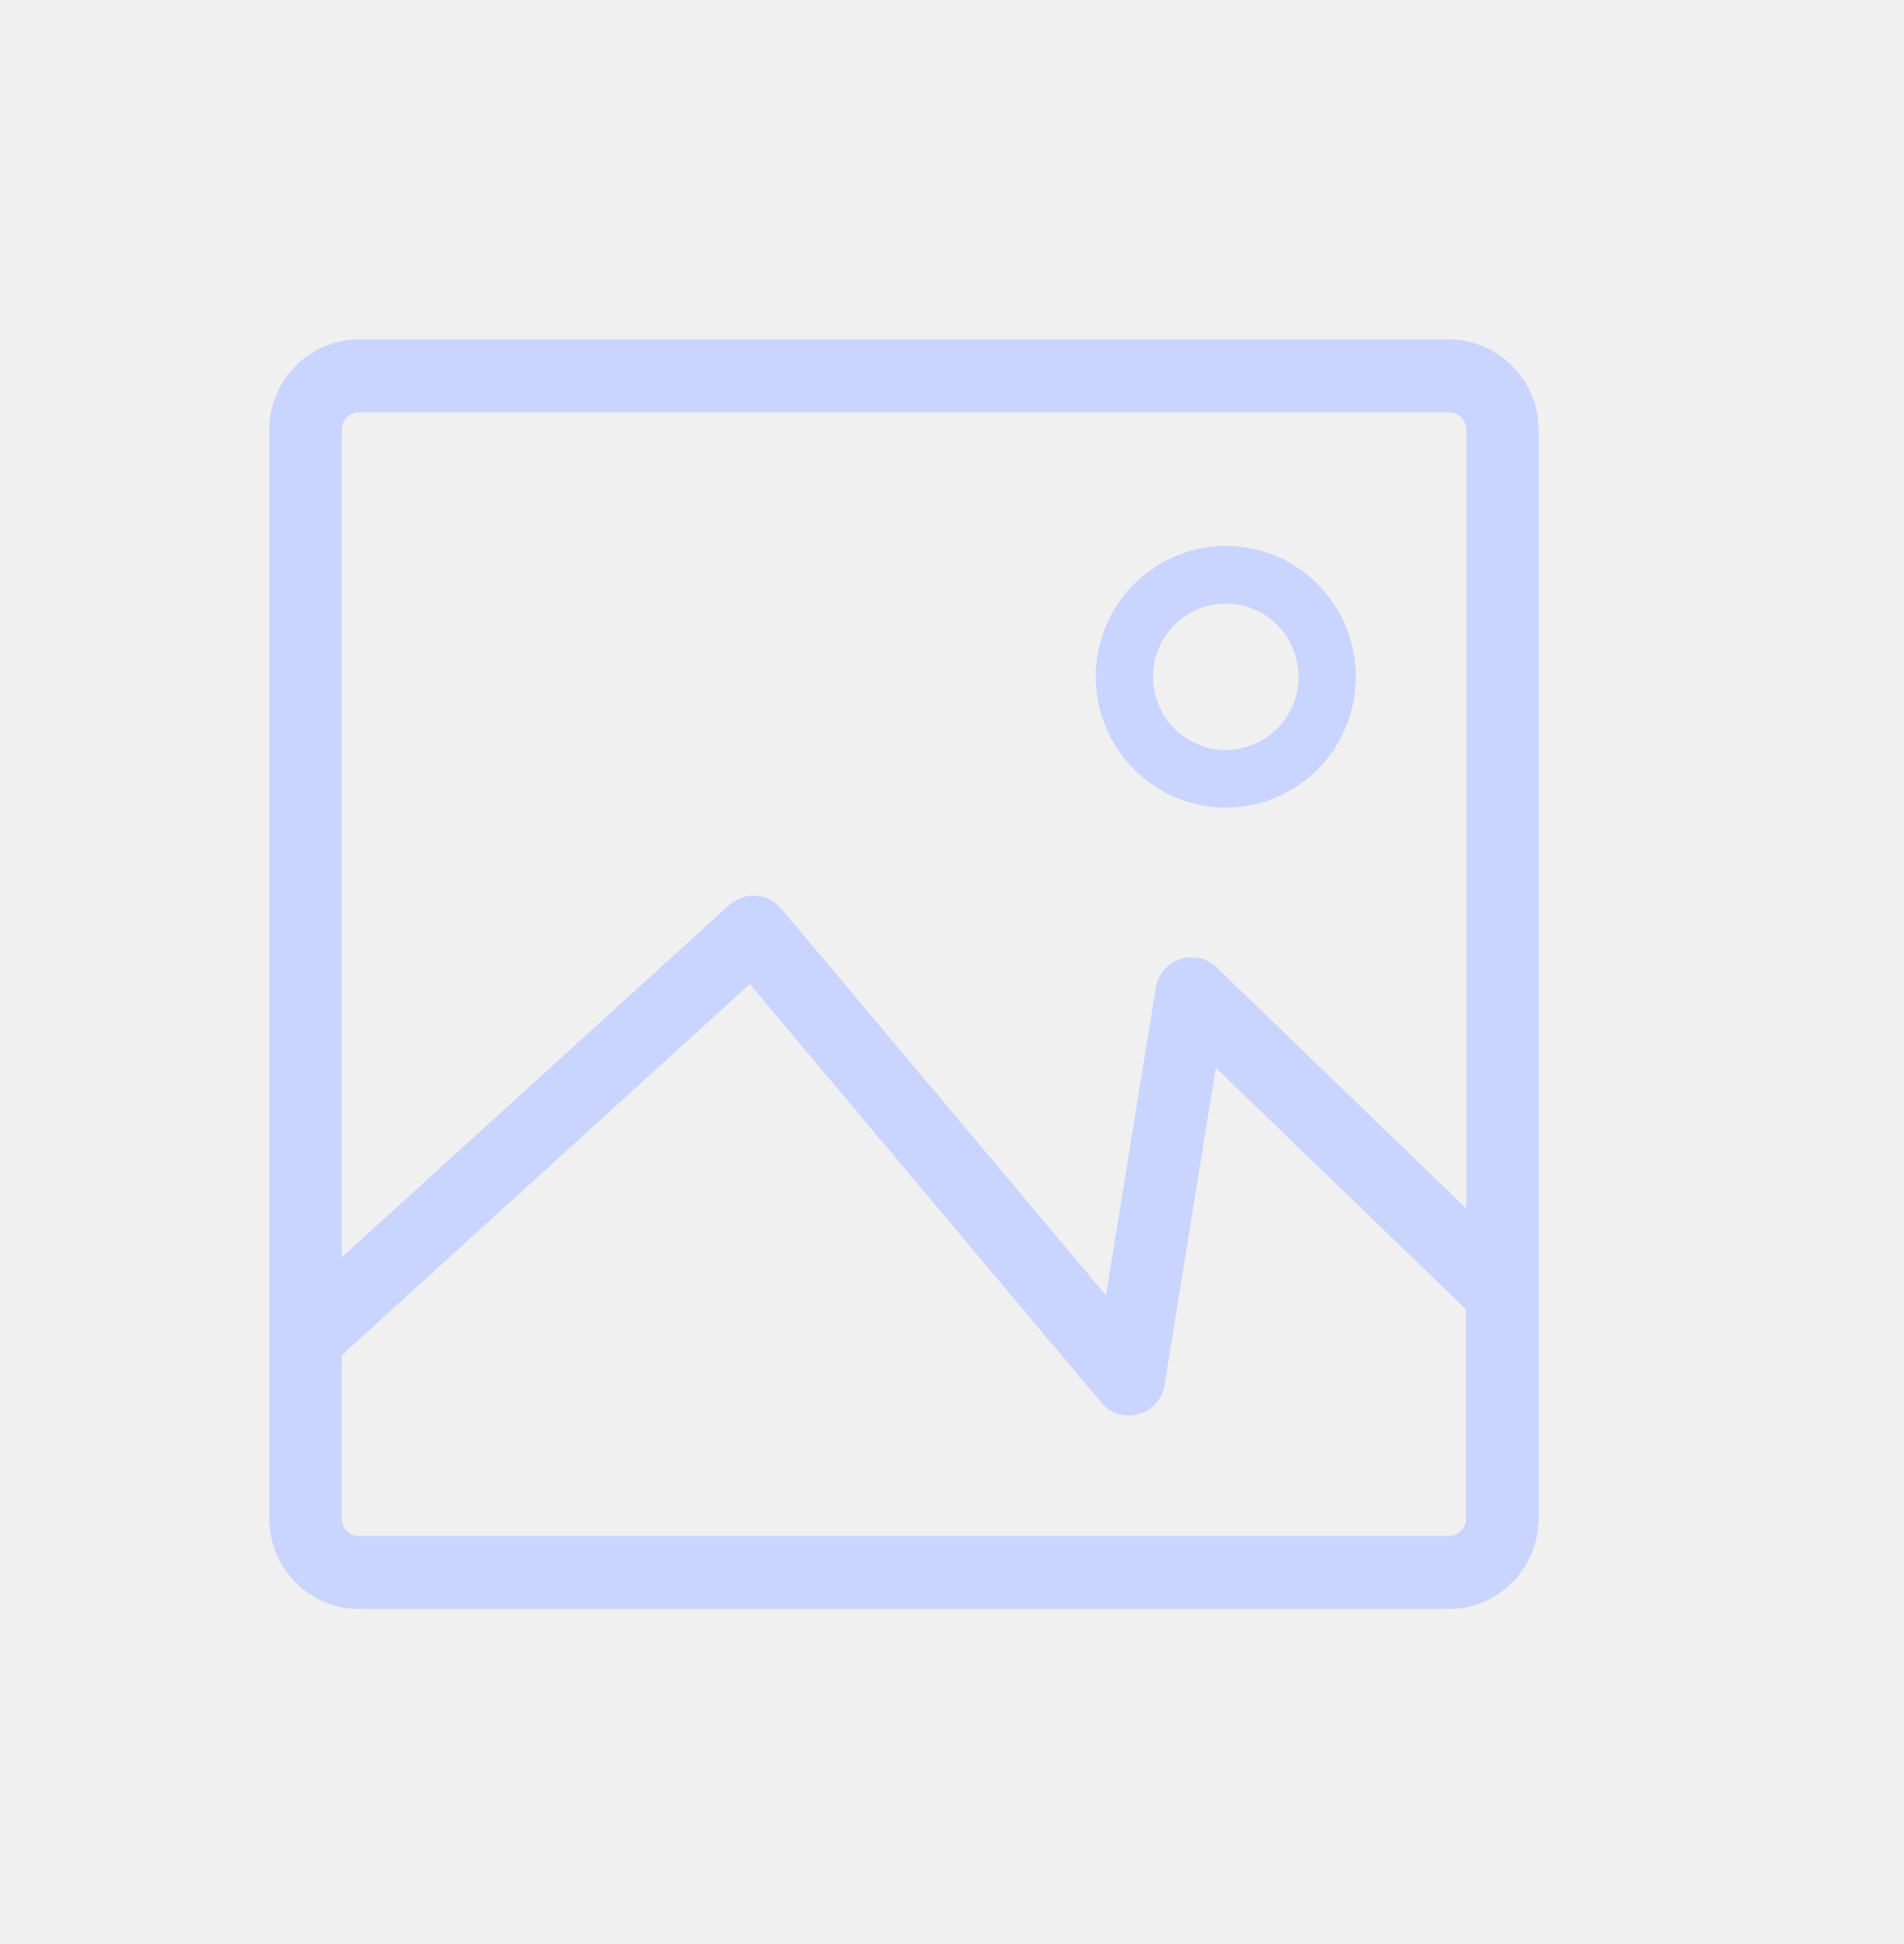
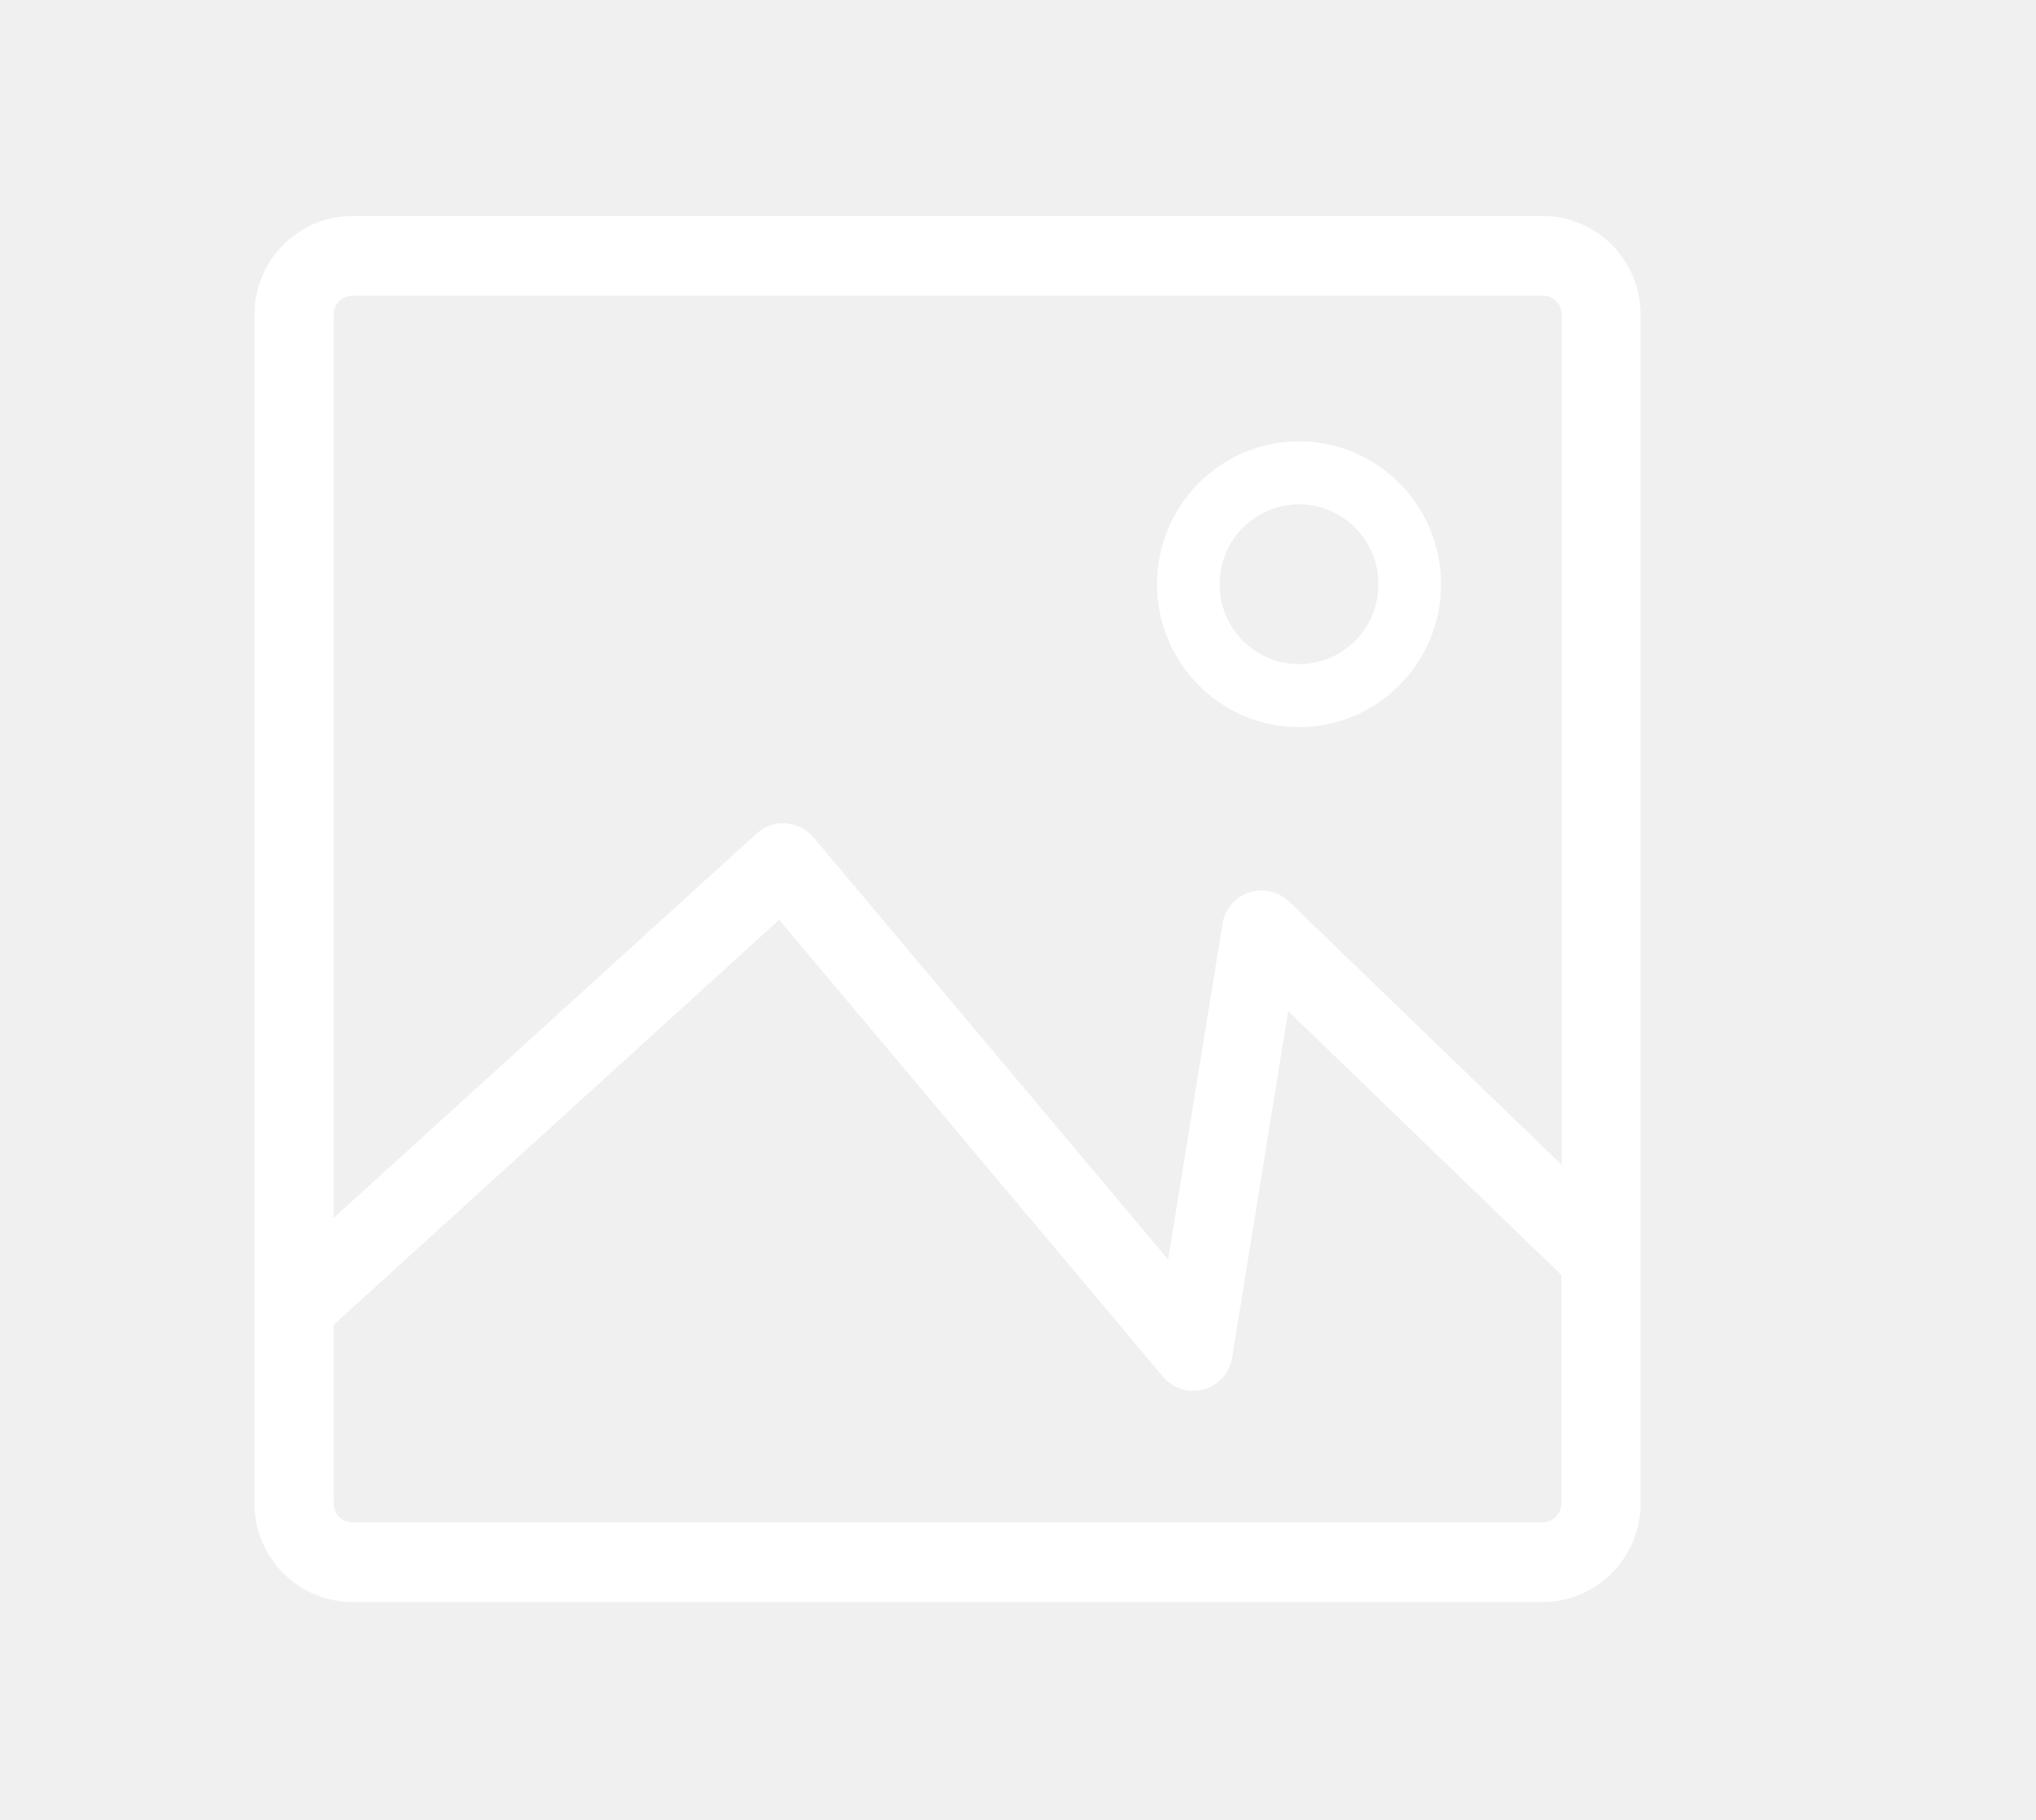
- <svg xmlns="http://www.w3.org/2000/svg" width="48" height="49" viewBox="0 0 48 49" fill="none">
-   <path d="M9.051 8.556H36.525C37.147 8.556 37.715 8.813 38.124 9.224C38.533 9.636 38.788 10.207 38.788 10.833V38.279C38.788 38.906 38.533 39.477 38.124 39.888C37.715 40.3 37.147 40.556 36.525 40.556H9.051C8.429 40.556 7.861 40.3 7.452 39.888C7.043 39.477 6.788 38.906 6.788 38.279V10.833C6.788 10.207 7.043 9.636 7.452 9.224C7.861 8.813 8.429 8.556 9.051 8.556ZM8.616 31.69L18.384 22.811C18.757 22.473 19.332 22.502 19.668 22.877C19.676 22.885 19.681 22.893 19.689 22.901L19.692 22.898L27.882 32.649L29.137 24.897C29.218 24.396 29.686 24.058 30.184 24.14C30.379 24.171 30.548 24.263 30.679 24.391L36.968 30.464V10.833C36.968 10.713 36.918 10.605 36.84 10.524C36.762 10.445 36.653 10.396 36.533 10.396H9.051C8.931 10.396 8.824 10.445 8.744 10.524C8.666 10.602 8.616 10.713 8.616 10.833V31.69ZM36.96 33.006L30.652 26.914L29.363 34.882C29.335 35.099 29.228 35.309 29.048 35.463C28.663 35.791 28.09 35.741 27.765 35.356L18.902 24.805L8.616 34.158V38.279C8.616 38.4 8.666 38.508 8.744 38.589C8.824 38.67 8.931 38.717 9.051 38.717H36.525C36.645 38.717 36.752 38.667 36.832 38.589C36.91 38.51 36.96 38.4 36.96 38.279V33.006ZM30.902 13.759C31.809 13.759 32.627 14.129 33.22 14.726C33.814 15.324 34.181 16.149 34.181 17.058C34.181 17.967 33.814 18.792 33.22 19.39C32.627 19.987 31.806 20.357 30.902 20.357C29.996 20.357 29.179 19.987 28.585 19.39C27.991 18.792 27.624 17.967 27.624 17.058C27.624 16.149 27.991 15.324 28.585 14.726C29.179 14.129 29.996 13.759 30.902 13.759ZM32.199 15.753C31.869 15.421 31.41 15.214 30.902 15.214C30.397 15.214 29.939 15.421 29.606 15.753C29.275 16.086 29.069 16.547 29.069 17.058C29.069 17.566 29.275 18.027 29.606 18.363C29.936 18.695 30.395 18.902 30.902 18.902C31.408 18.902 31.866 18.695 32.199 18.363C32.53 18.03 32.736 17.569 32.736 17.058C32.736 16.55 32.53 16.089 32.199 15.753Z" fill="#C9D5FF" />
+ <svg xmlns="http://www.w3.org/2000/svg" width="47" height="42" viewBox="0 0 47 42" fill="none">
+   <path d="M8.136 4.986H35.609C36.232 4.986 36.8 5.243 37.209 5.654C37.617 6.065 37.873 6.637 37.873 7.263V34.709C37.873 35.335 37.617 35.907 37.209 36.318C36.8 36.729 36.232 36.986 35.609 36.986H8.136C7.513 36.986 6.945 36.729 6.537 36.318C6.128 35.907 5.873 35.335 5.873 34.709V7.263C5.873 6.637 6.128 6.065 6.537 5.654C6.945 5.243 7.513 4.986 8.136 4.986ZM7.701 28.12L17.469 19.241C17.841 18.903 18.417 18.932 18.753 19.307C18.761 19.314 18.766 19.322 18.774 19.33L18.776 19.328L26.966 29.079L28.221 21.327C28.302 20.826 28.771 20.488 29.268 20.569C29.464 20.601 29.633 20.692 29.763 20.821L36.052 26.894V7.263C36.052 7.142 36.003 7.035 35.925 6.954C35.846 6.875 35.737 6.825 35.617 6.825H8.136C8.016 6.825 7.909 6.875 7.828 6.954C7.75 7.032 7.701 7.142 7.701 7.263V28.12ZM36.044 29.435L29.737 23.344L28.448 31.311C28.419 31.529 28.313 31.738 28.133 31.893C27.748 32.22 27.175 32.17 26.849 31.785L17.987 21.235L7.701 30.588V34.709C7.701 34.83 7.75 34.937 7.828 35.018C7.909 35.1 8.016 35.147 8.136 35.147H35.609C35.729 35.147 35.836 35.097 35.917 35.018C35.995 34.94 36.044 34.83 36.044 34.709V29.435ZM29.987 10.189C30.893 10.189 31.711 10.559 32.305 11.156C32.899 11.753 33.266 12.579 33.266 13.488C33.266 14.397 32.899 15.222 32.305 15.819C31.711 16.417 30.891 16.786 29.987 16.786C29.081 16.786 28.263 16.417 27.669 15.819C27.076 15.222 26.709 14.397 26.709 13.488C26.709 12.579 27.076 11.753 27.669 11.156C28.263 10.559 29.081 10.189 29.987 10.189ZM31.284 12.183C30.953 11.85 30.495 11.643 29.987 11.643C29.482 11.643 29.024 11.85 28.69 12.183C28.36 12.516 28.154 12.977 28.154 13.488C28.154 13.996 28.36 14.457 28.69 14.792C29.021 15.125 29.479 15.332 29.987 15.332C30.492 15.332 30.951 15.125 31.284 14.792C31.615 14.46 31.82 13.999 31.82 13.488C31.82 12.979 31.615 12.518 31.284 12.183Z" fill="white" />
</svg>
